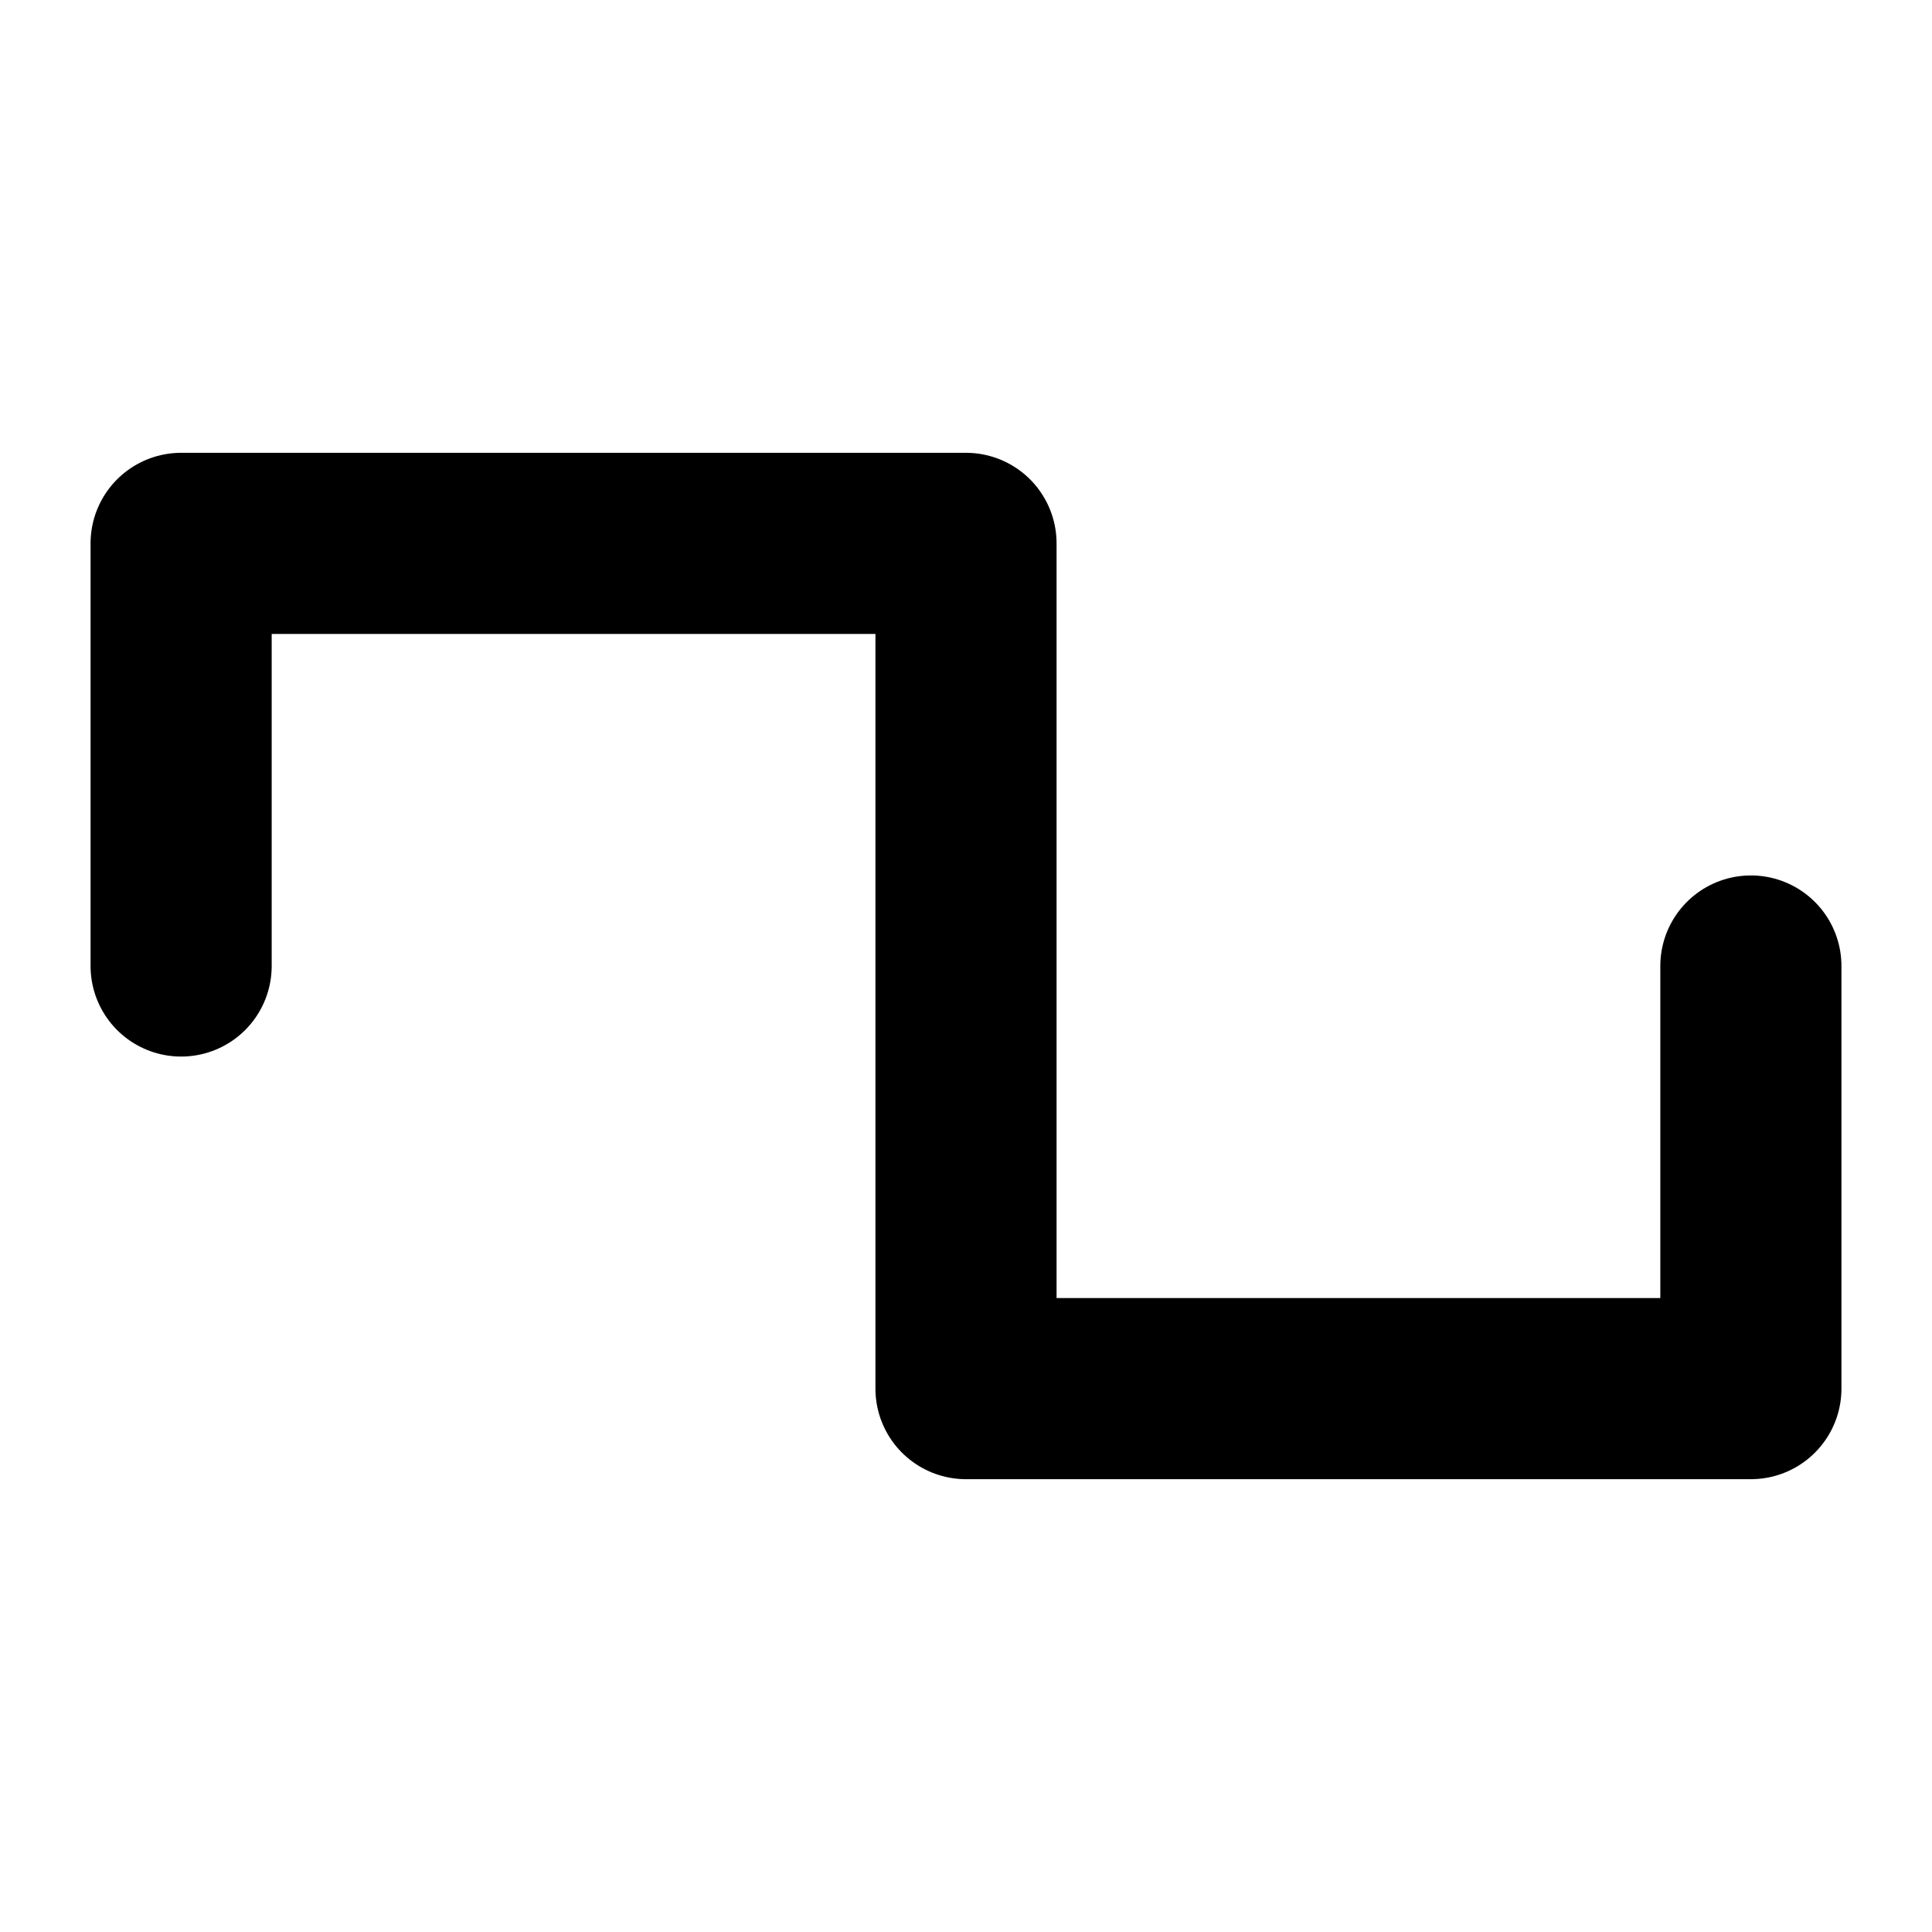
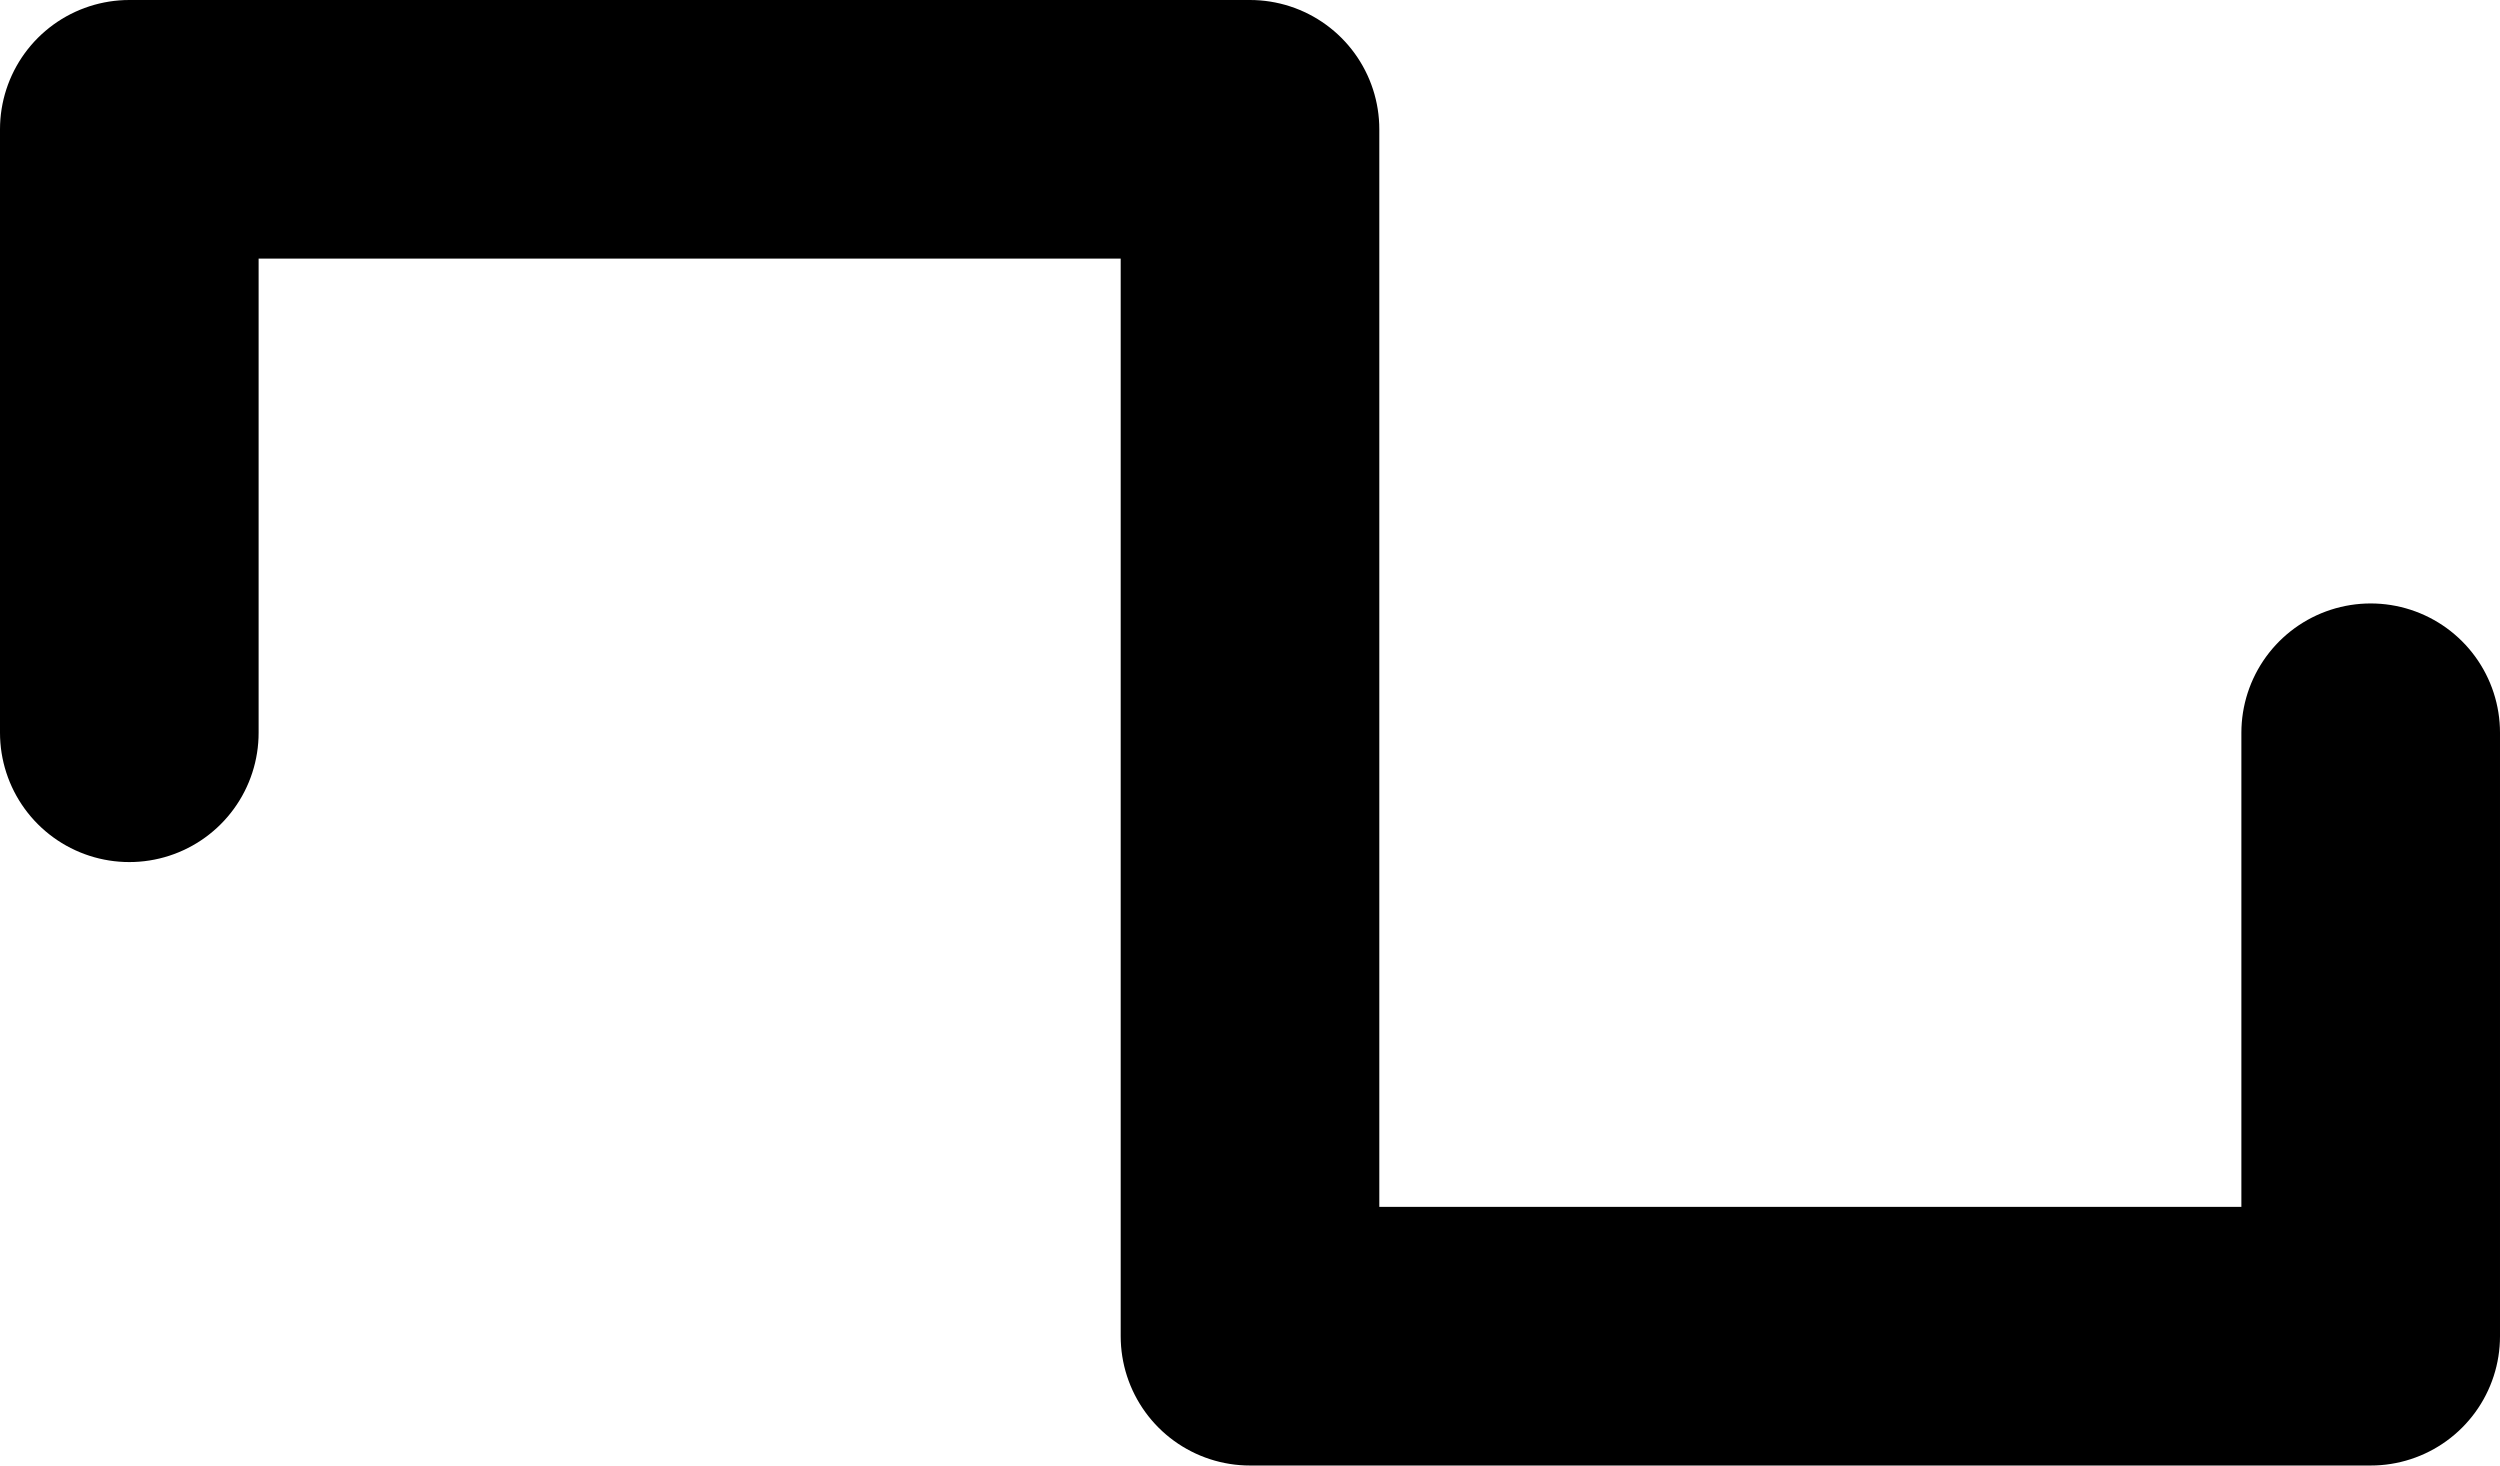
- <svg xmlns="http://www.w3.org/2000/svg" viewBox="0 0 256 256">
-   <rect width="256" height="256" fill="none" />
-   <polyline points="232 128 232 184 128 184 128 72 24 72 24 128" fill="none" stroke="black" stroke-linecap="round" stroke-linejoin="round" stroke-width="24" />
+ <svg xmlns="http://www.w3.org/2000/svg" viewBox="0 0 256 150.069" version="1.1" id="svg1" width="256" height="150.069">
+   <defs id="defs1" />
+   <rect width="256" height="256" fill="none" id="rect1" x="-12" y="-60" />
+   <polyline points="232 128 232 184 128 184 128 72 24 72 24 128" fill="none" stroke="#000000" stroke-linecap="round" stroke-linejoin="round" stroke-width="24" id="polyline1" transform="matrix(1.103448,0,0,1.103448,-13.24138,-66.2069)" />
</svg>
